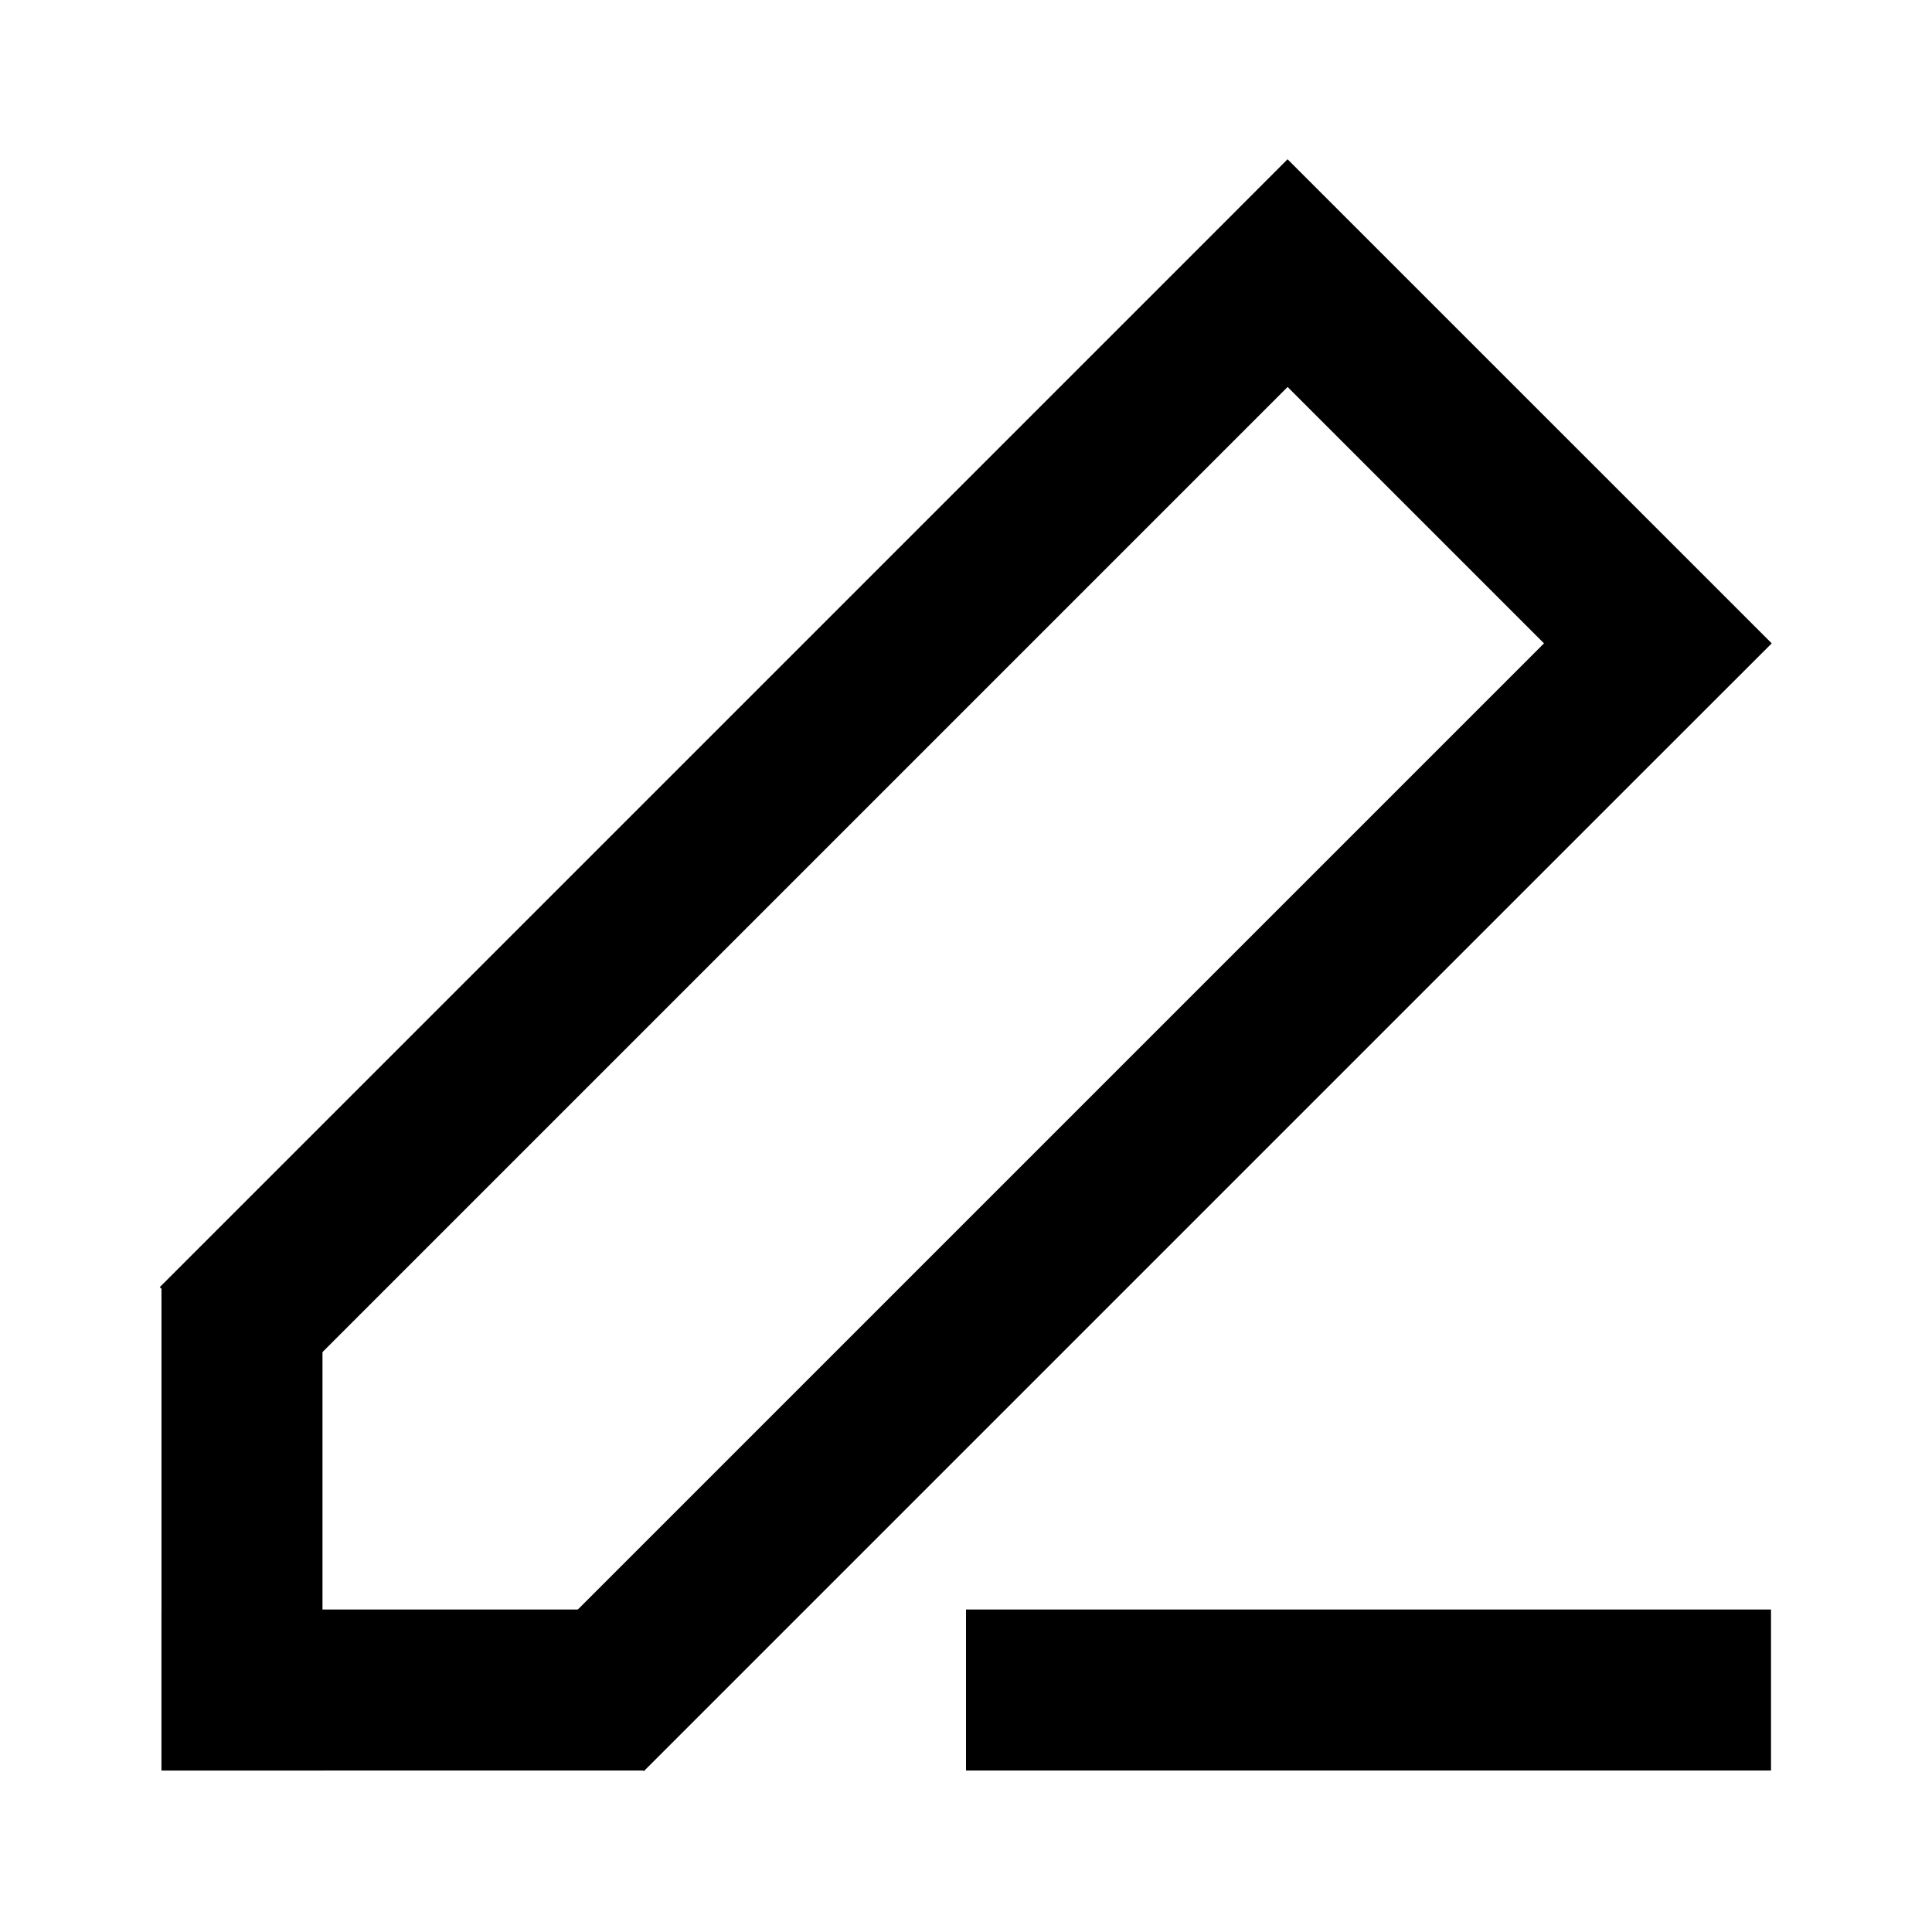
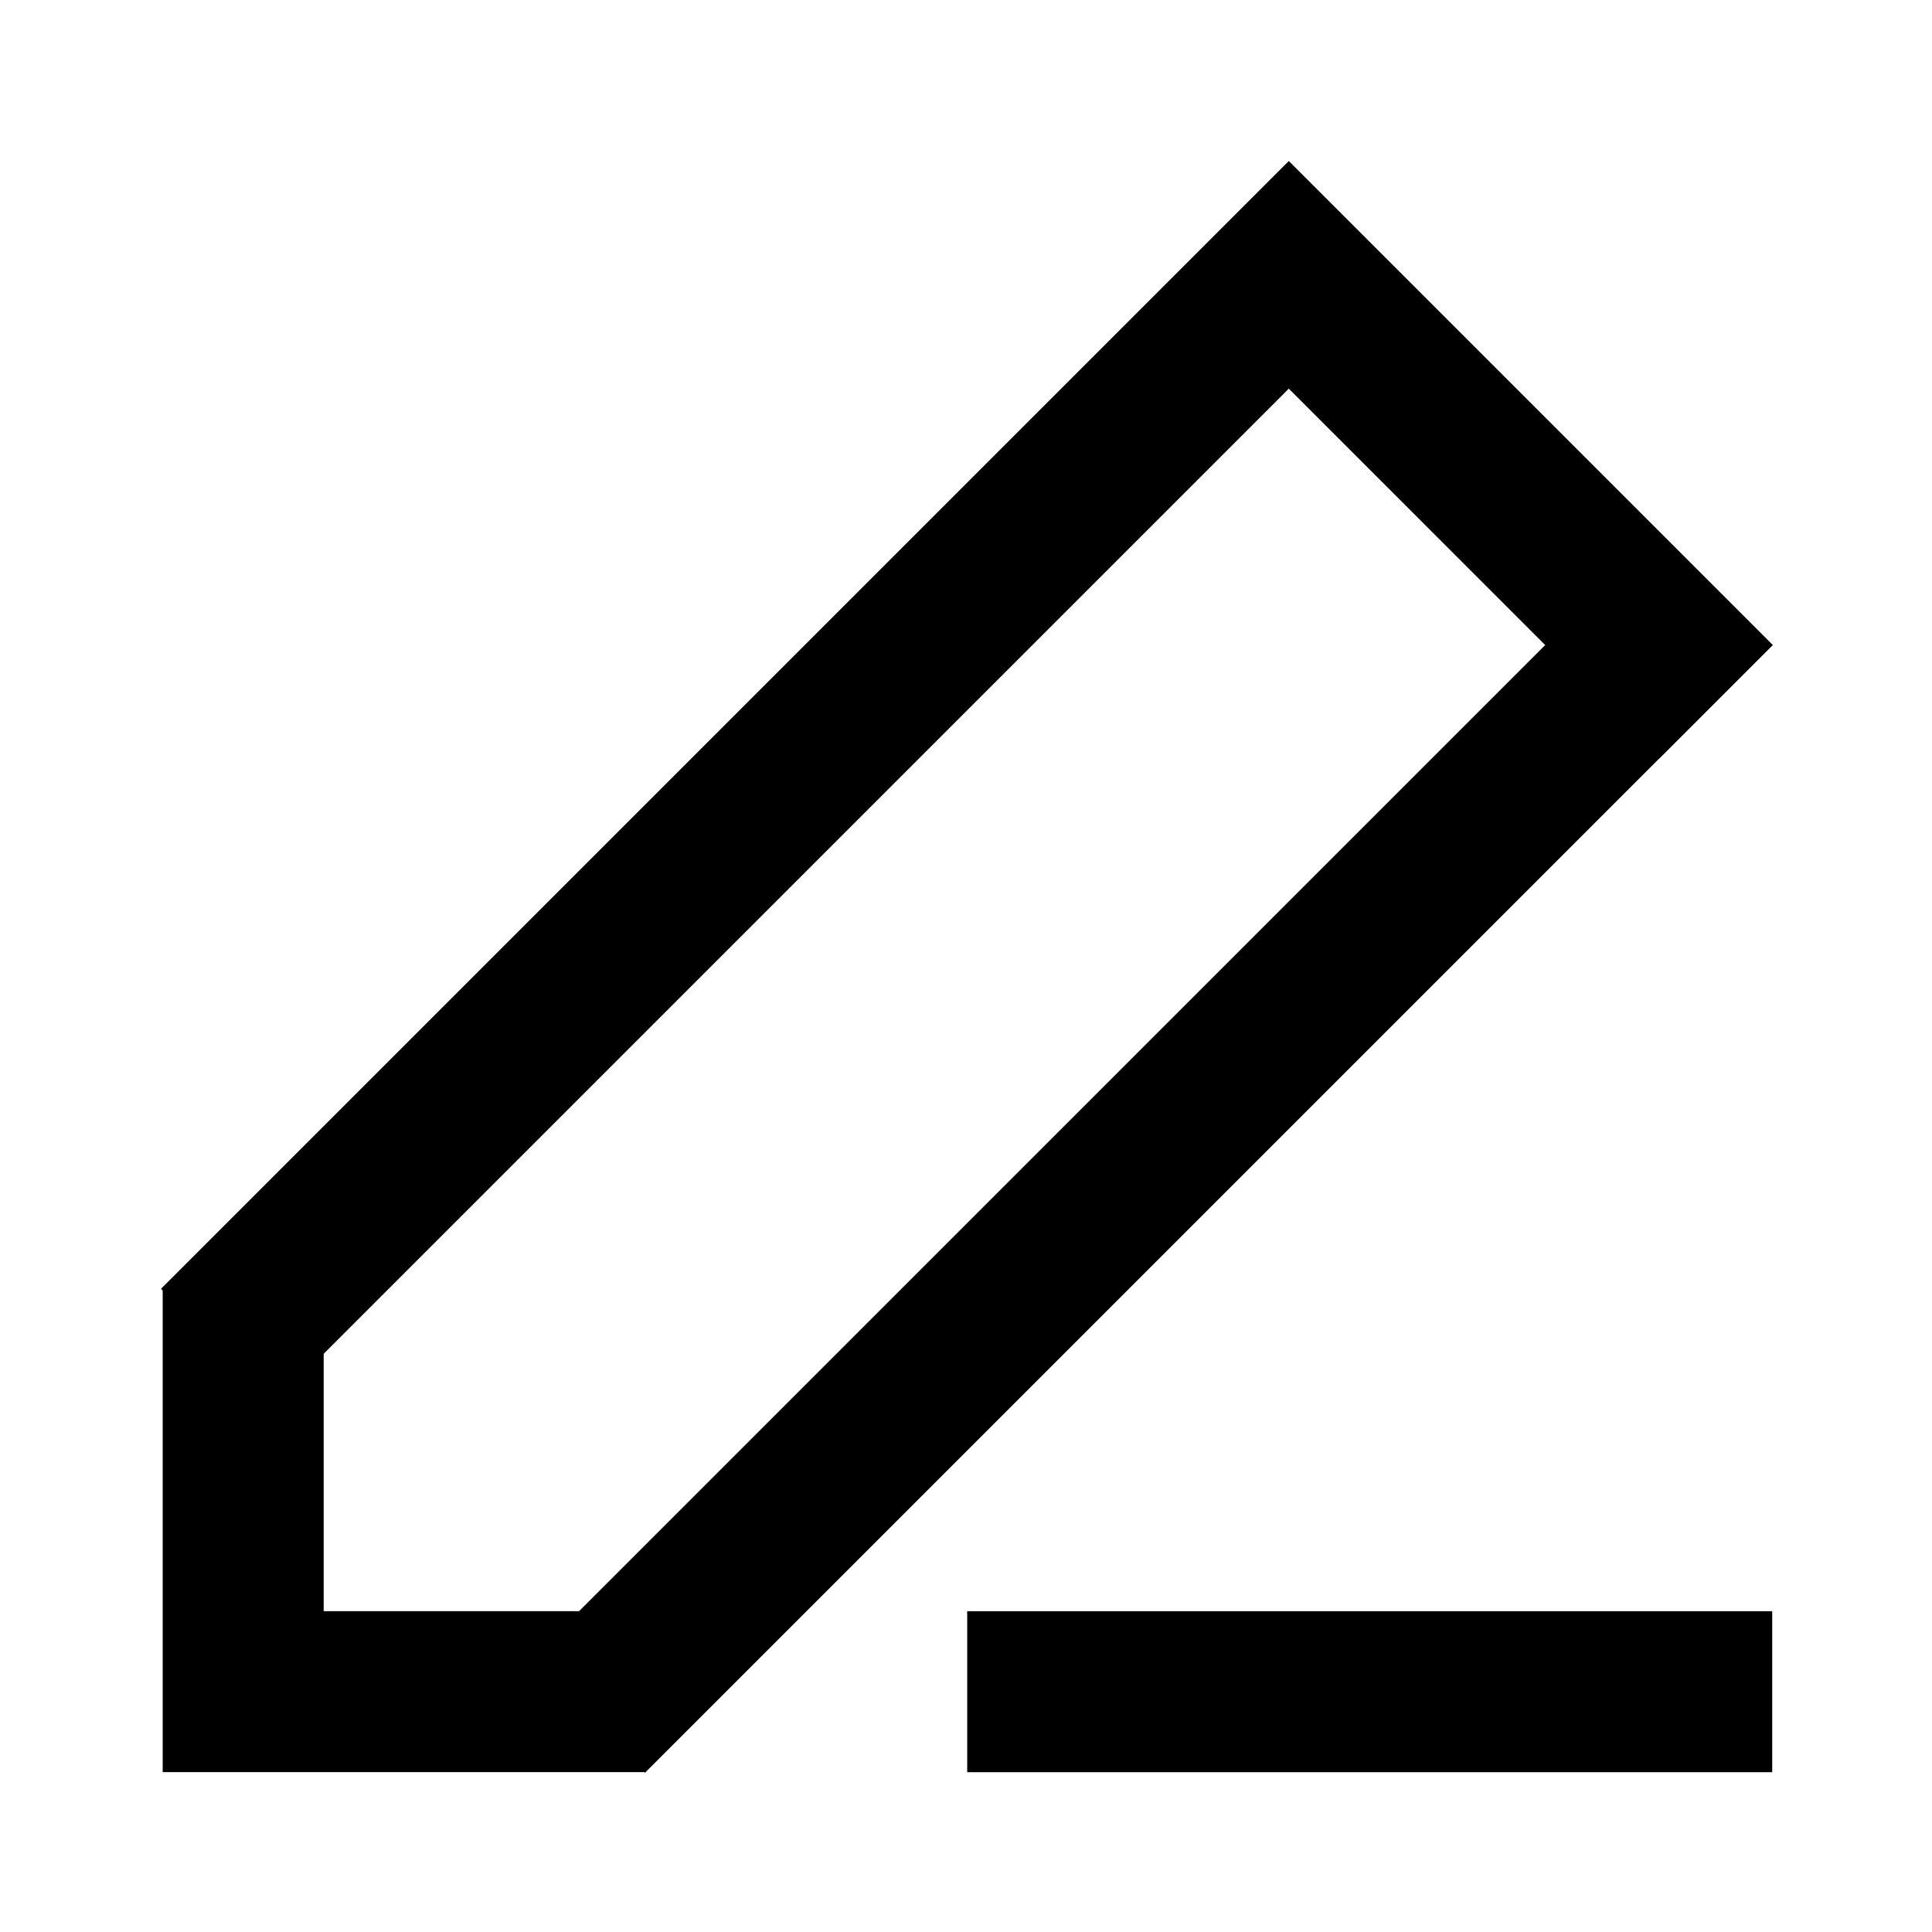
- <svg xmlns="http://www.w3.org/2000/svg" viewBox="0 0 240 240">
-   <rect x="20.06" y="159.94" width="20" height="60" />
-   <rect x="20.06" y="199.94" width="59.92" height="20" />
-   <g>
-     <rect x="120" y="199.94" width="100" height="20" />
-     <polygon points="205.94 94.06 220.09 79.92 159.95 19.79 159.93 19.8 159.93 19.8 152.51 27.23 145.81 33.93 145.81 33.93 19.85 159.89 33.99 174.03 159.95 48.07 191.8 79.92 65.84 205.88 79.98 220.02 205.94 94.06 205.94 94.06" />
-   </g>
+ <svg xmlns="http://www.w3.org/2000/svg" width="240" height="240" viewBox="0 0 240 240" fill="none">
+   <path d="M220.15 200.15H120.15V220.15H220.15V200.15Z" fill="black" />
+   <path d="M206.09 94.27L220.23 80.13L160.1 20L160.08 20.02L152.65 27.45L145.95 34.15L20 160.1L20.21 160.31V220.14H80.04L80.12 220.22L206.08 94.26L206.09 94.27ZM40.21 168.17L160.1 48.28L191.95 80.13L71.93 200.15H40.21V168.17Z" fill="black" />
</svg>
